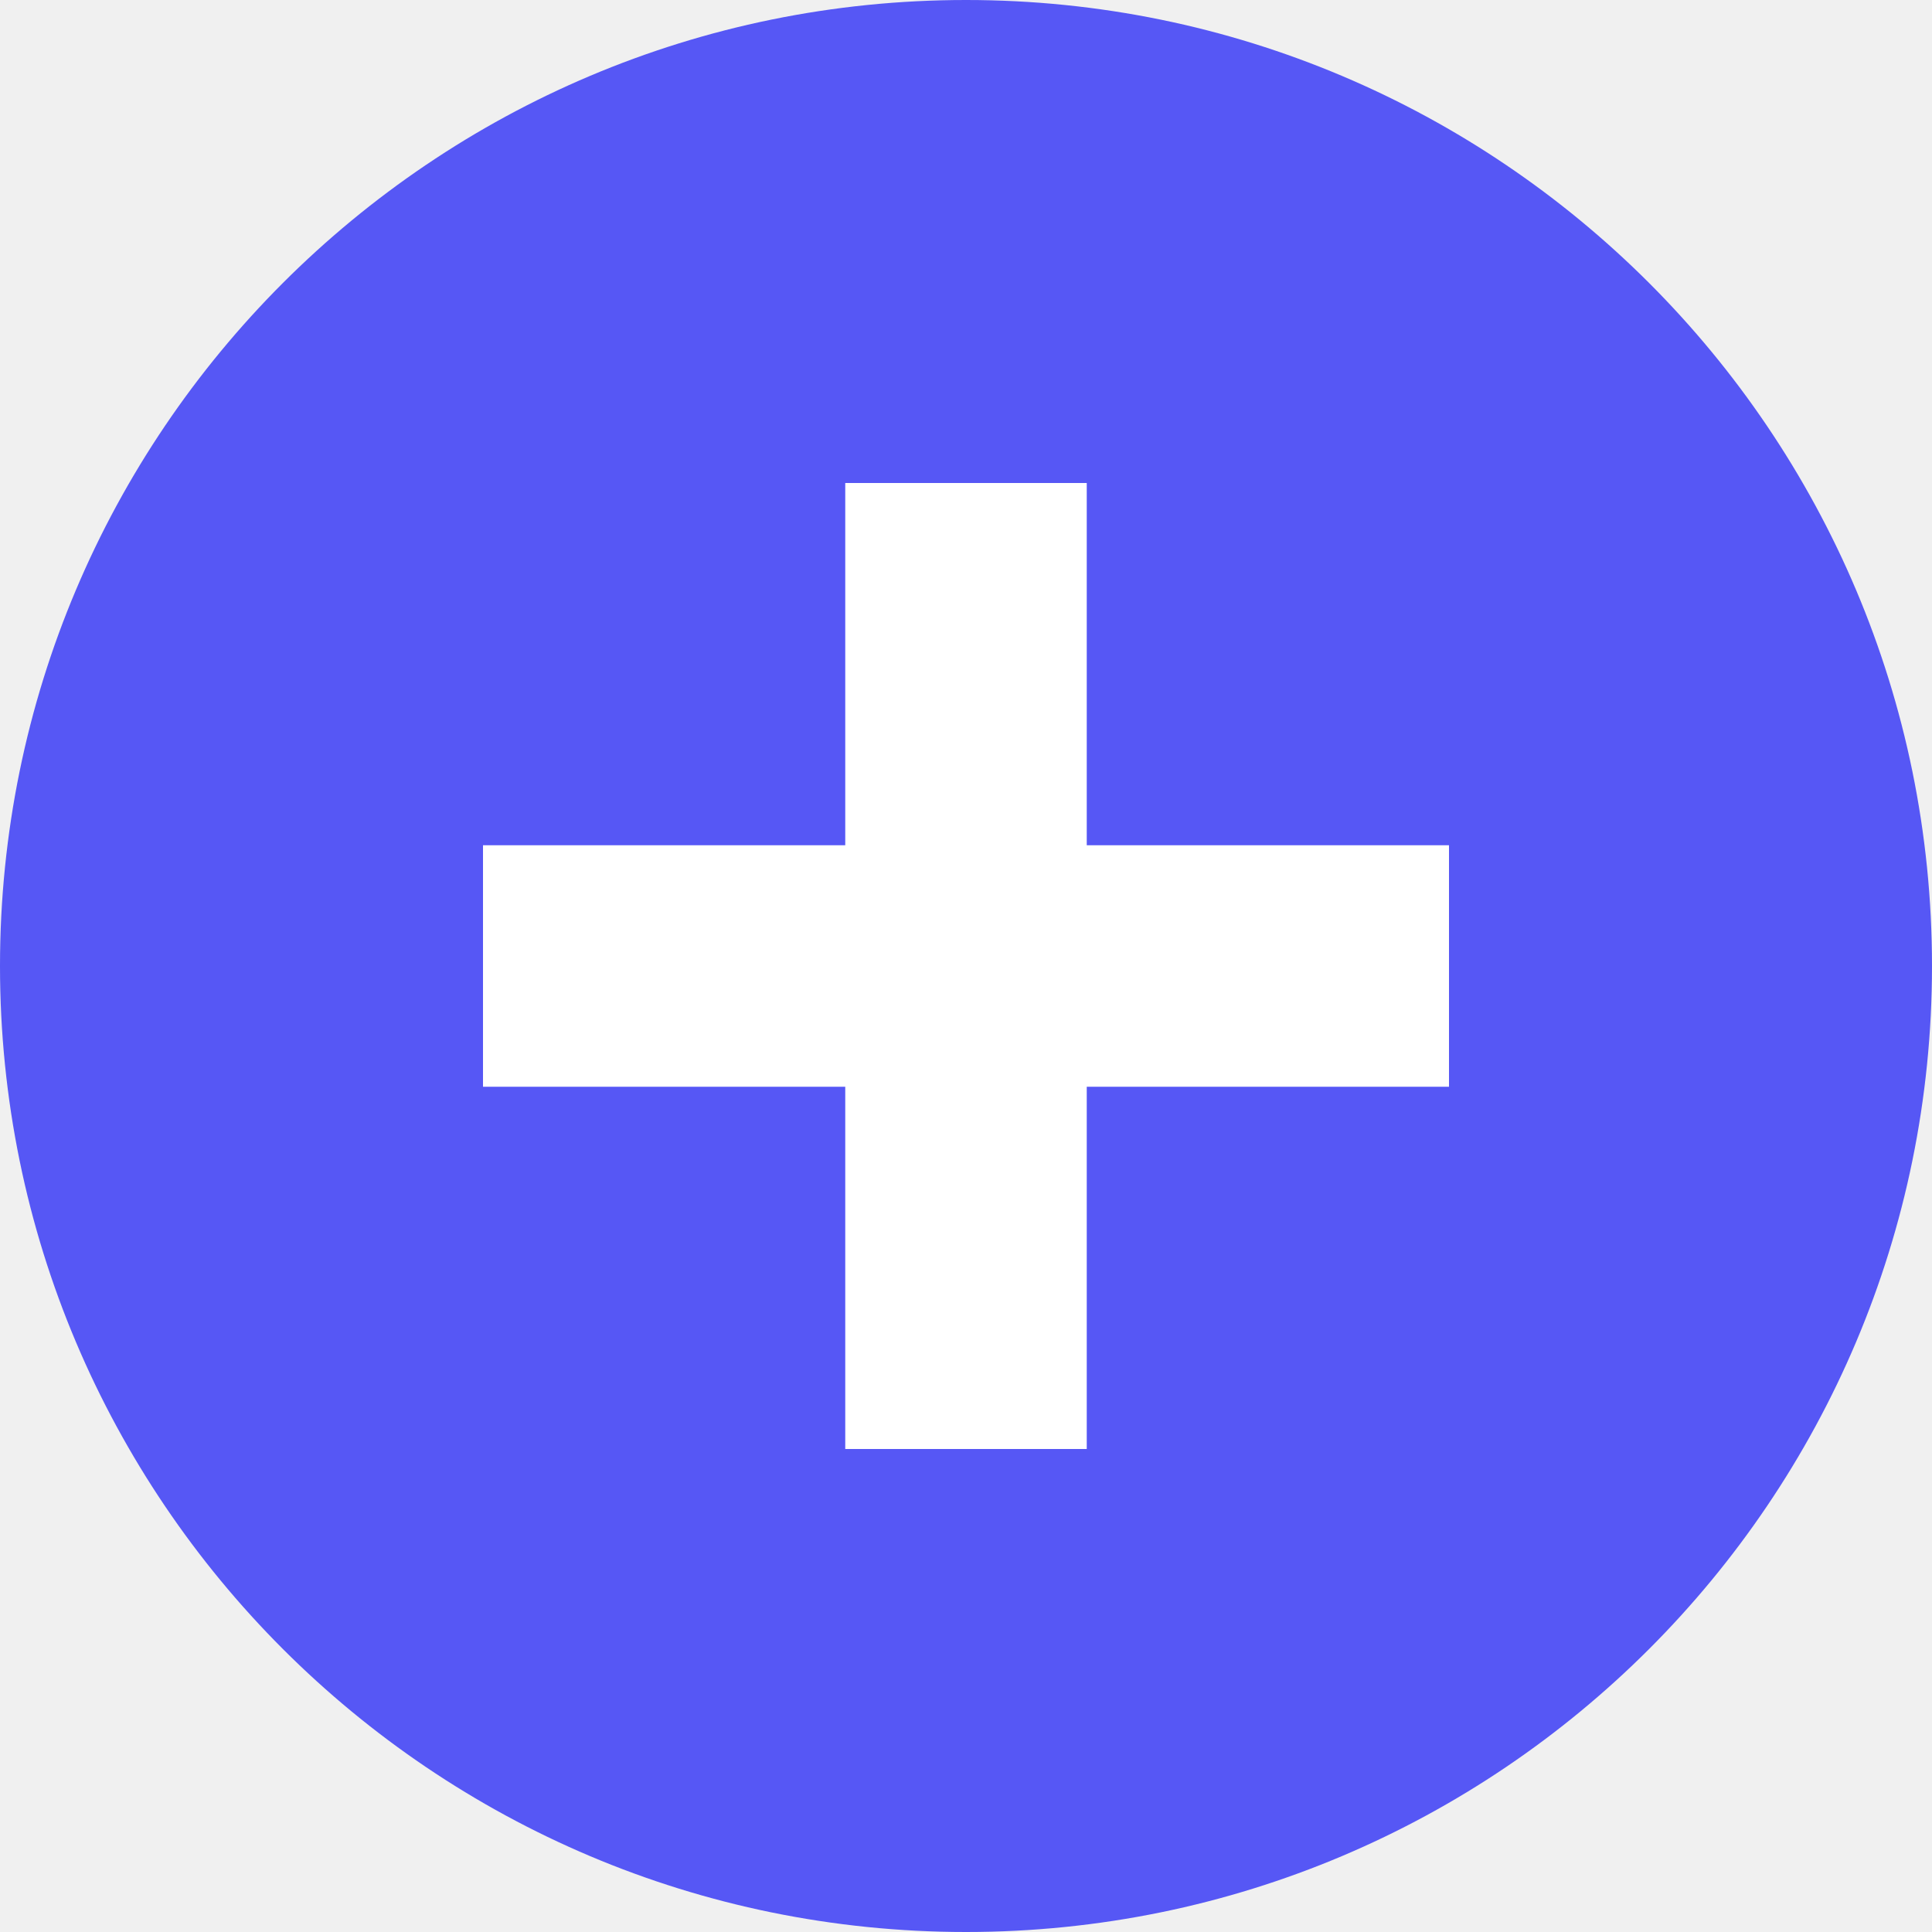
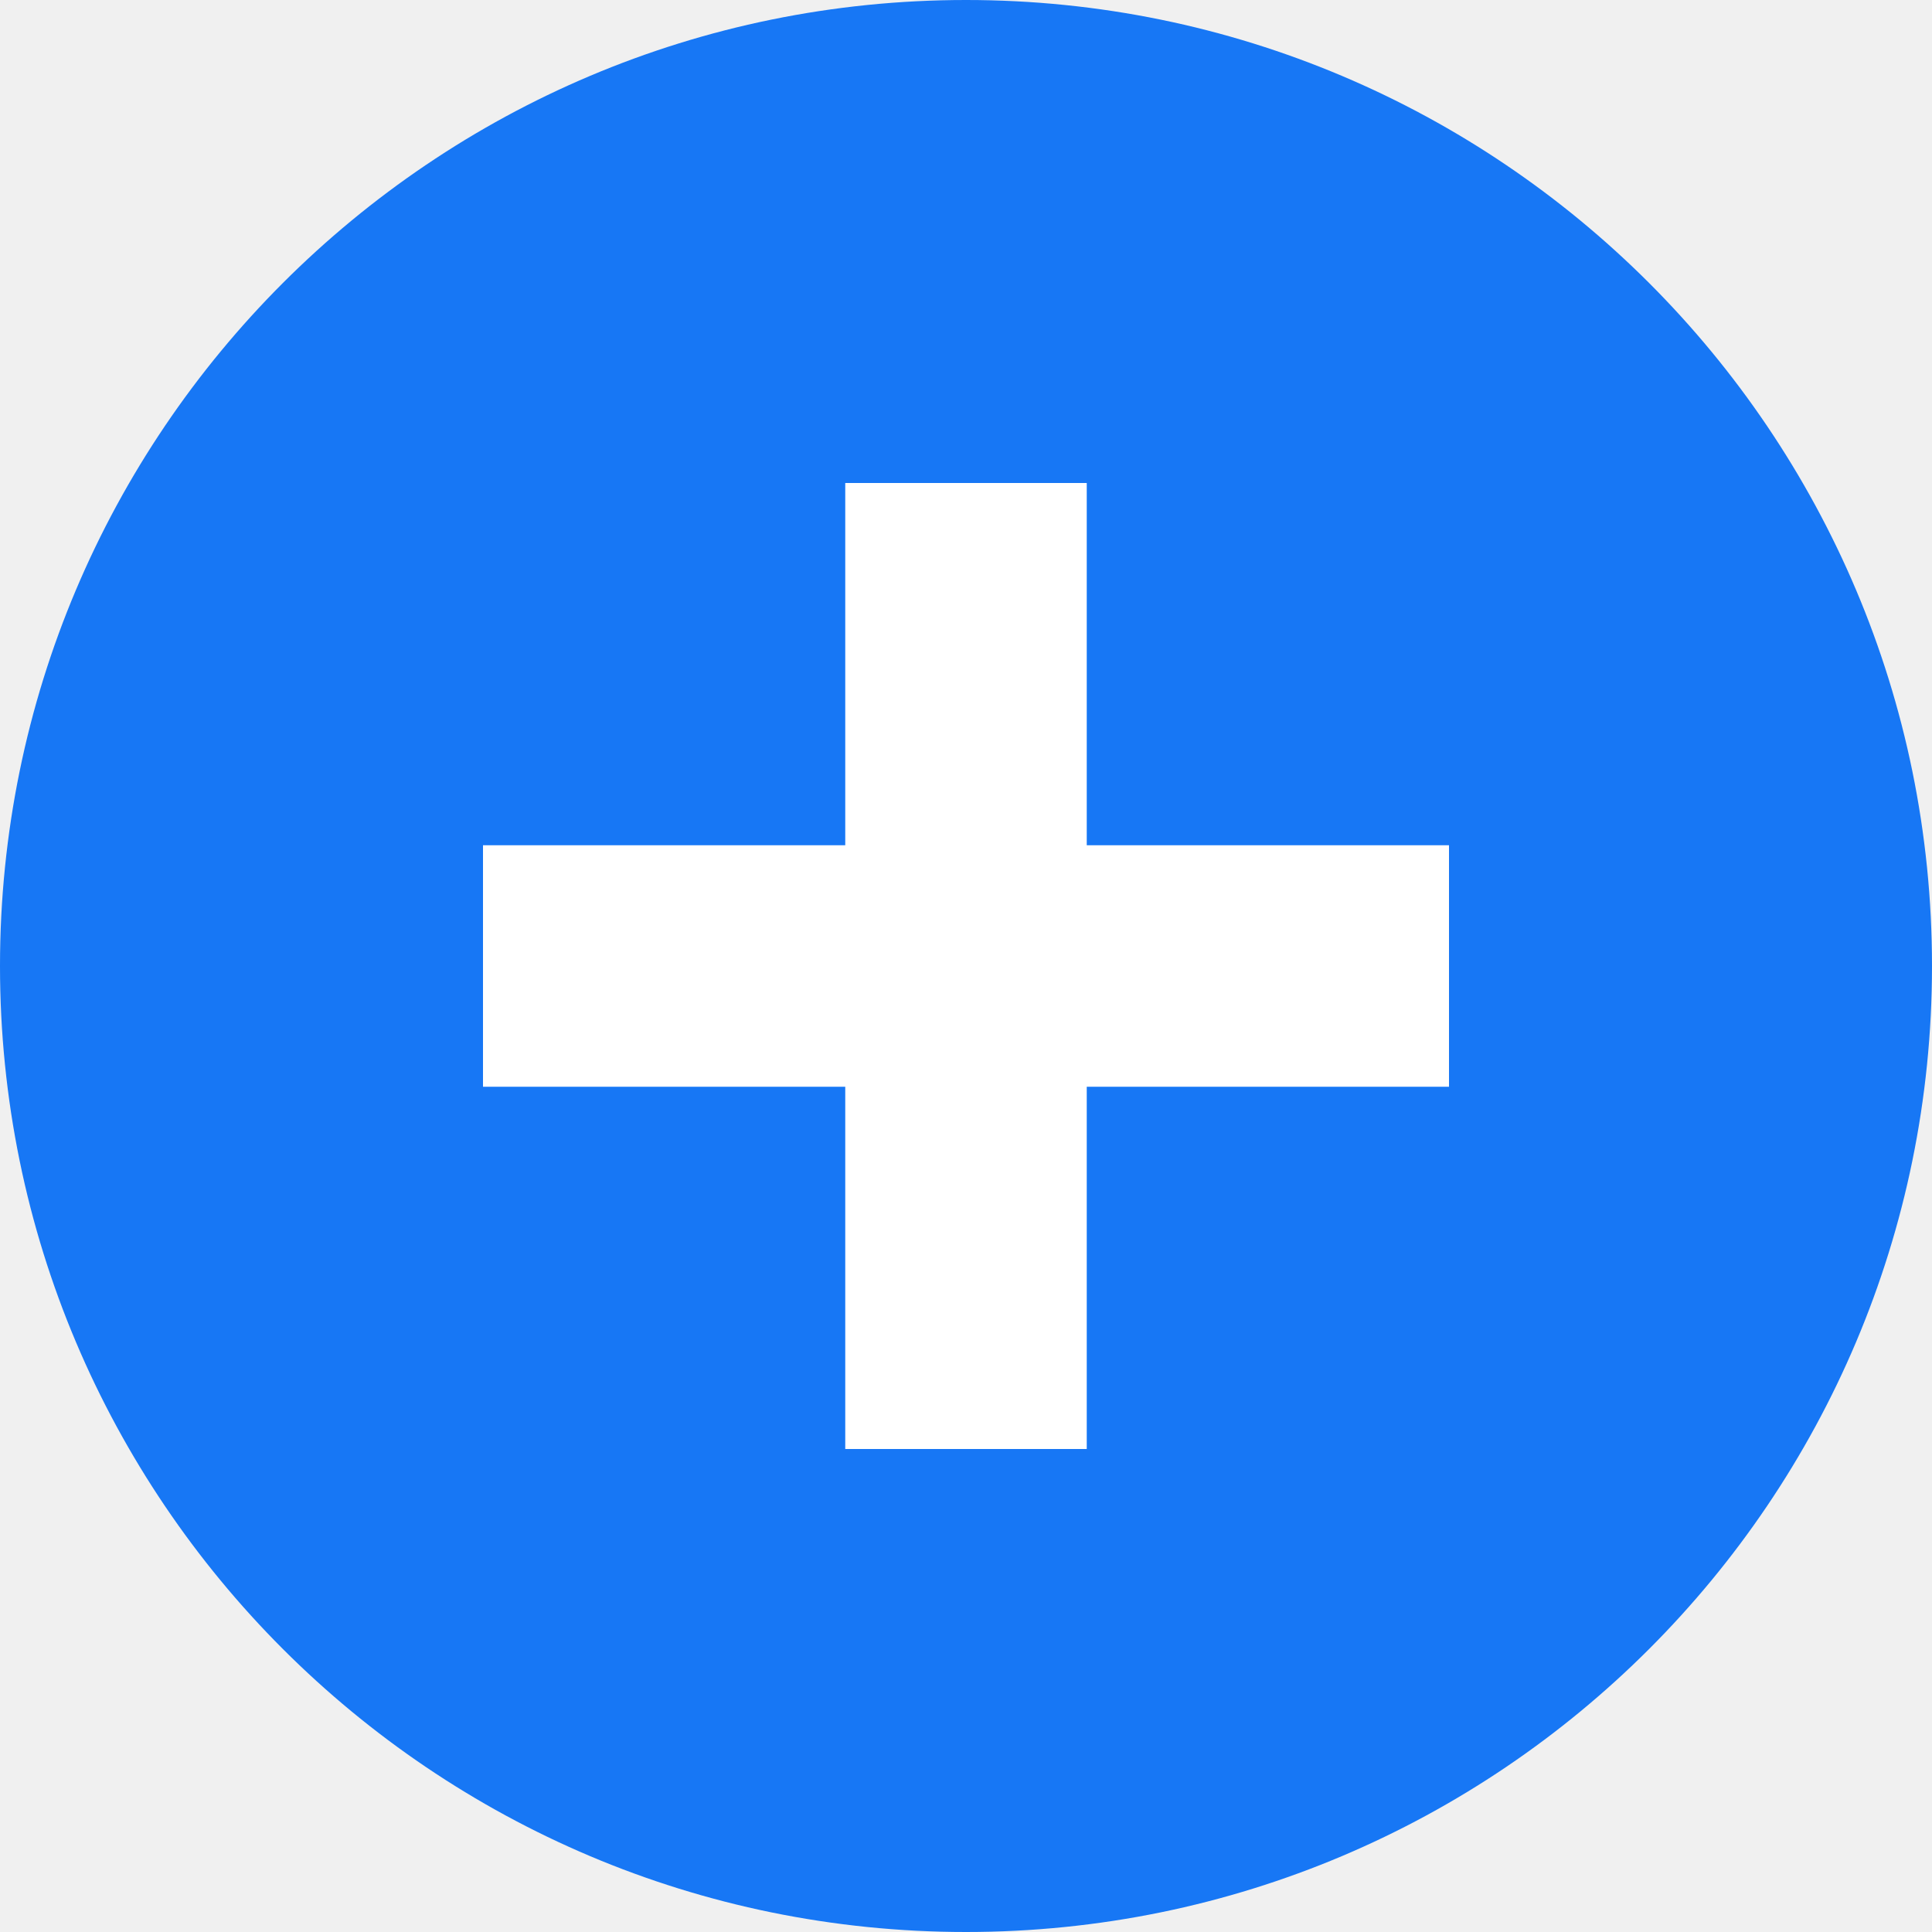
<svg xmlns="http://www.w3.org/2000/svg" width="16" height="16" version="1.1" viewBox="0 0 16 16">
-   <circle cx="8" cy="8" r="8" fill="#5657f5" />
+   <circle cx="8" cy="8" r="8" fill="#1777f5" />
  <path d="m7 4v3h-3v2h3v3h2v-3h3v-2h-3v-3h-2z" fill="#fff" />
</svg>
